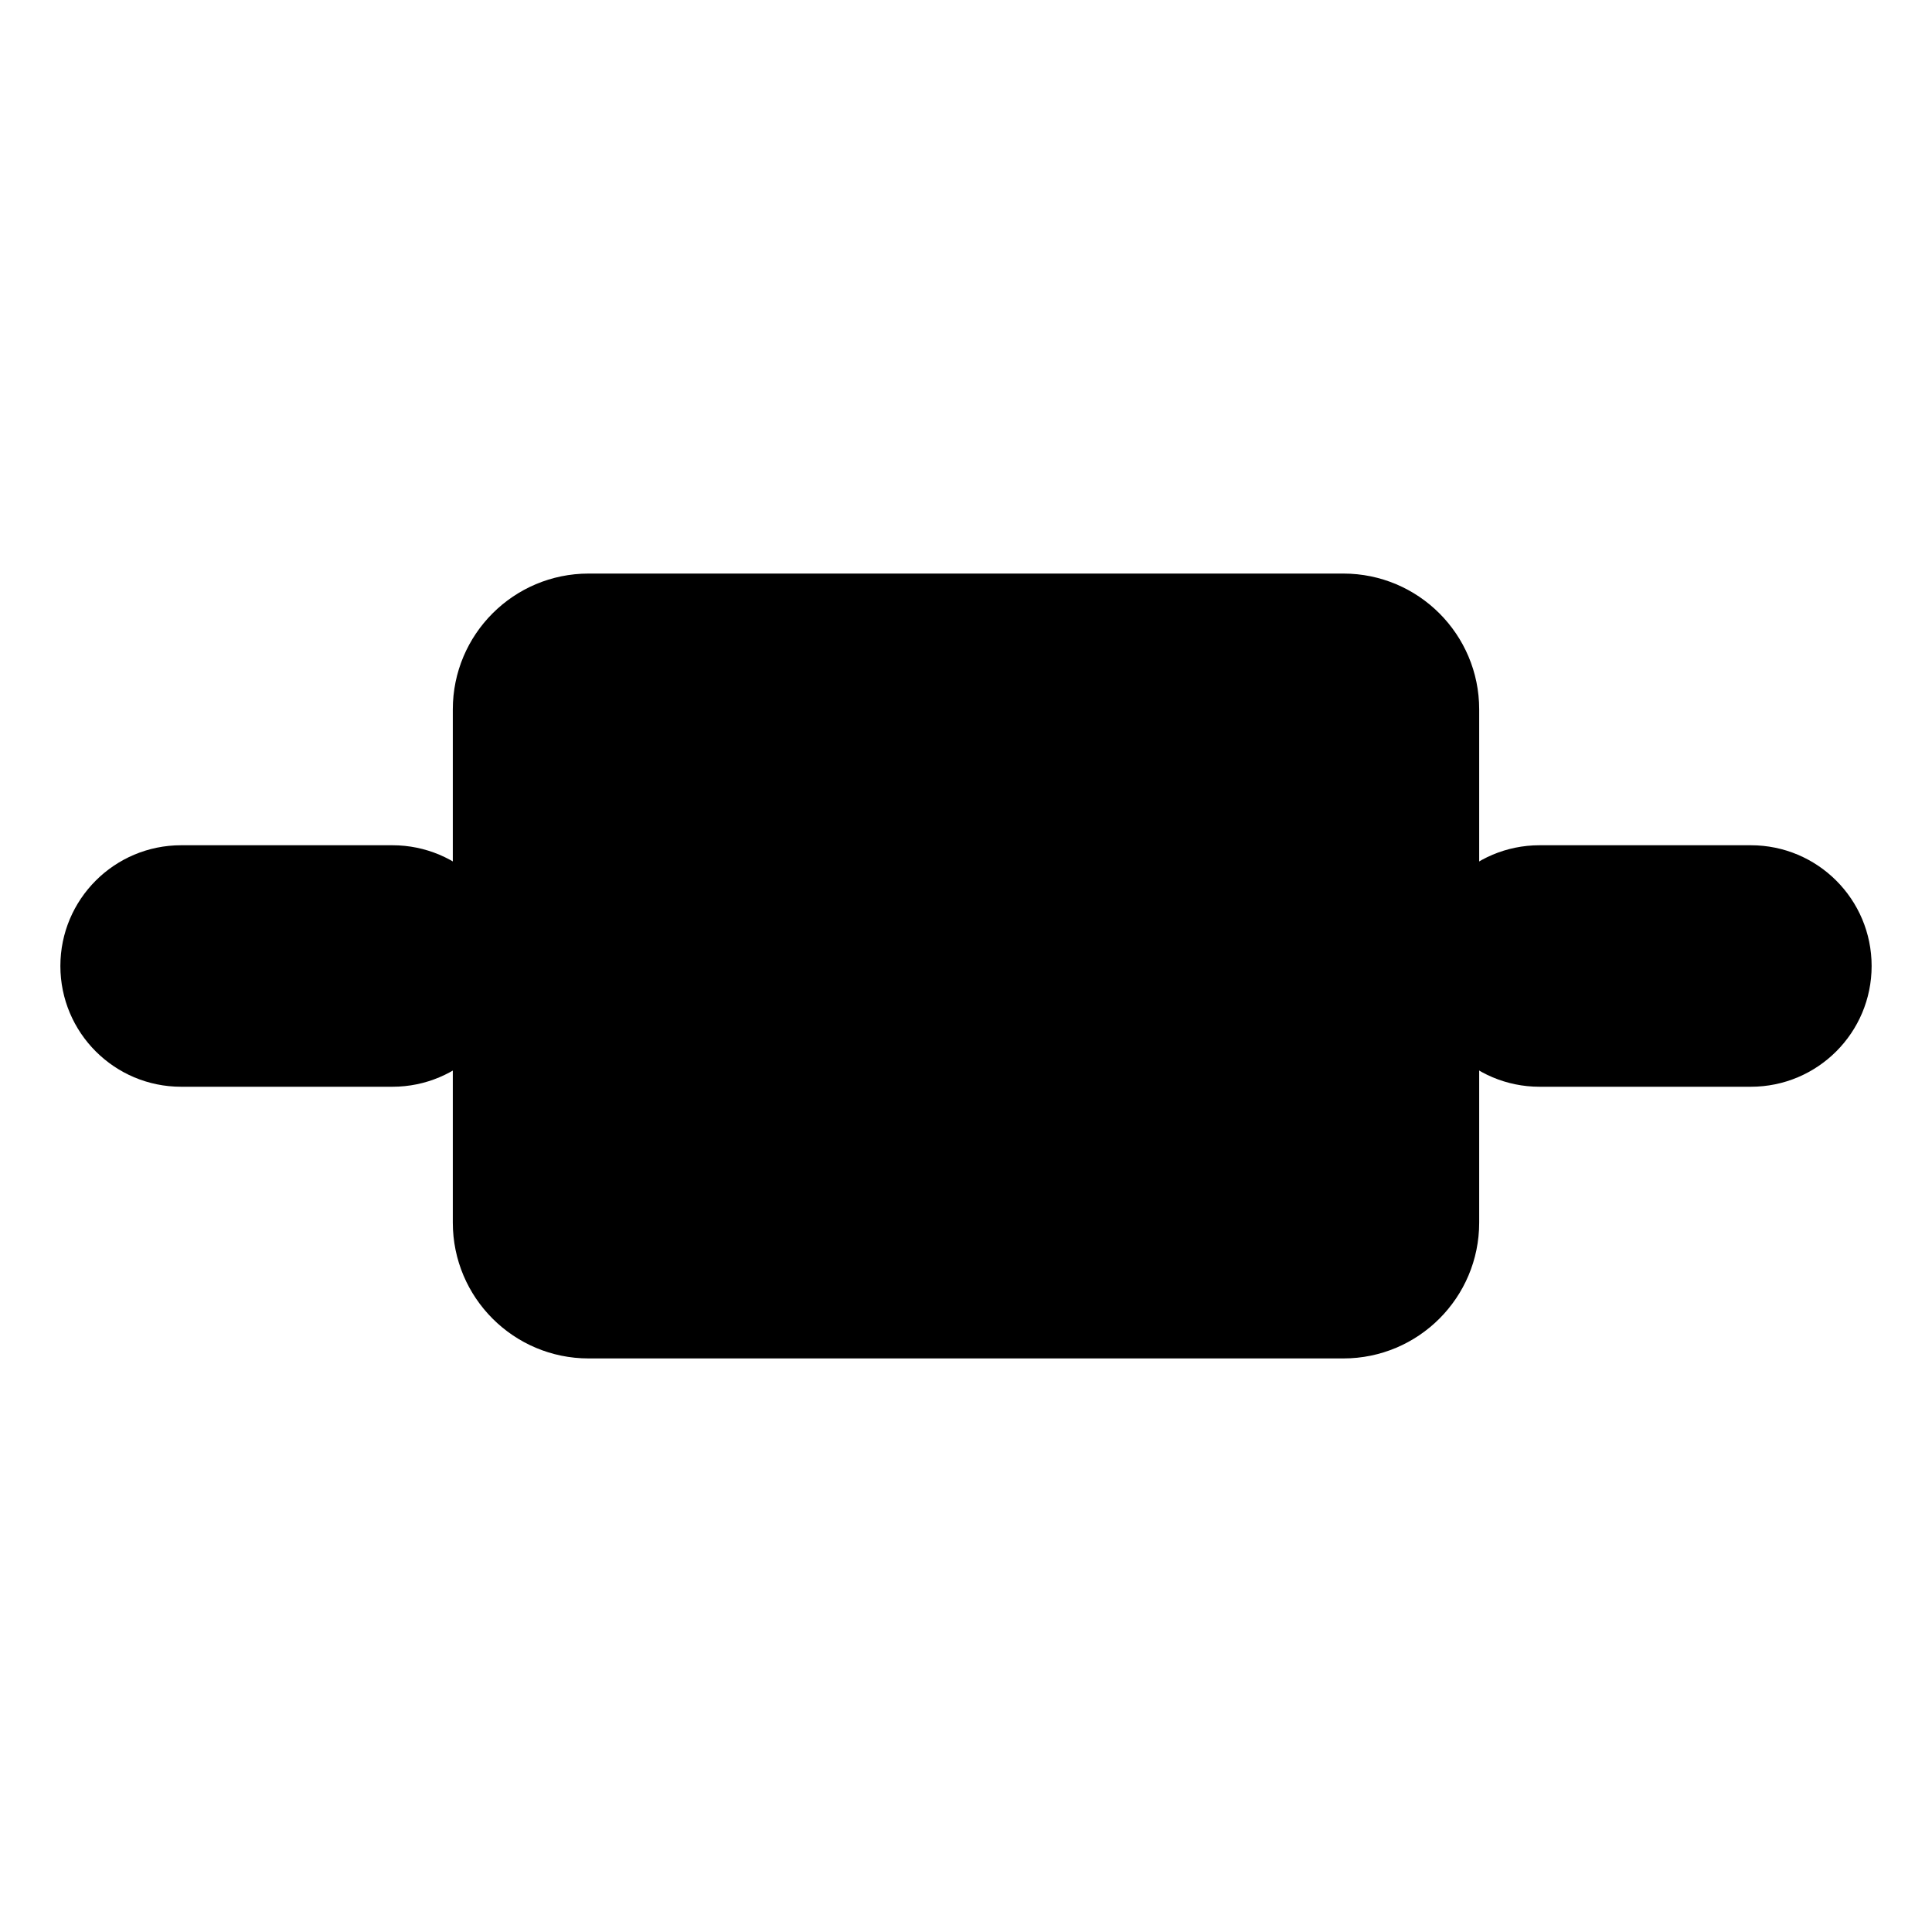
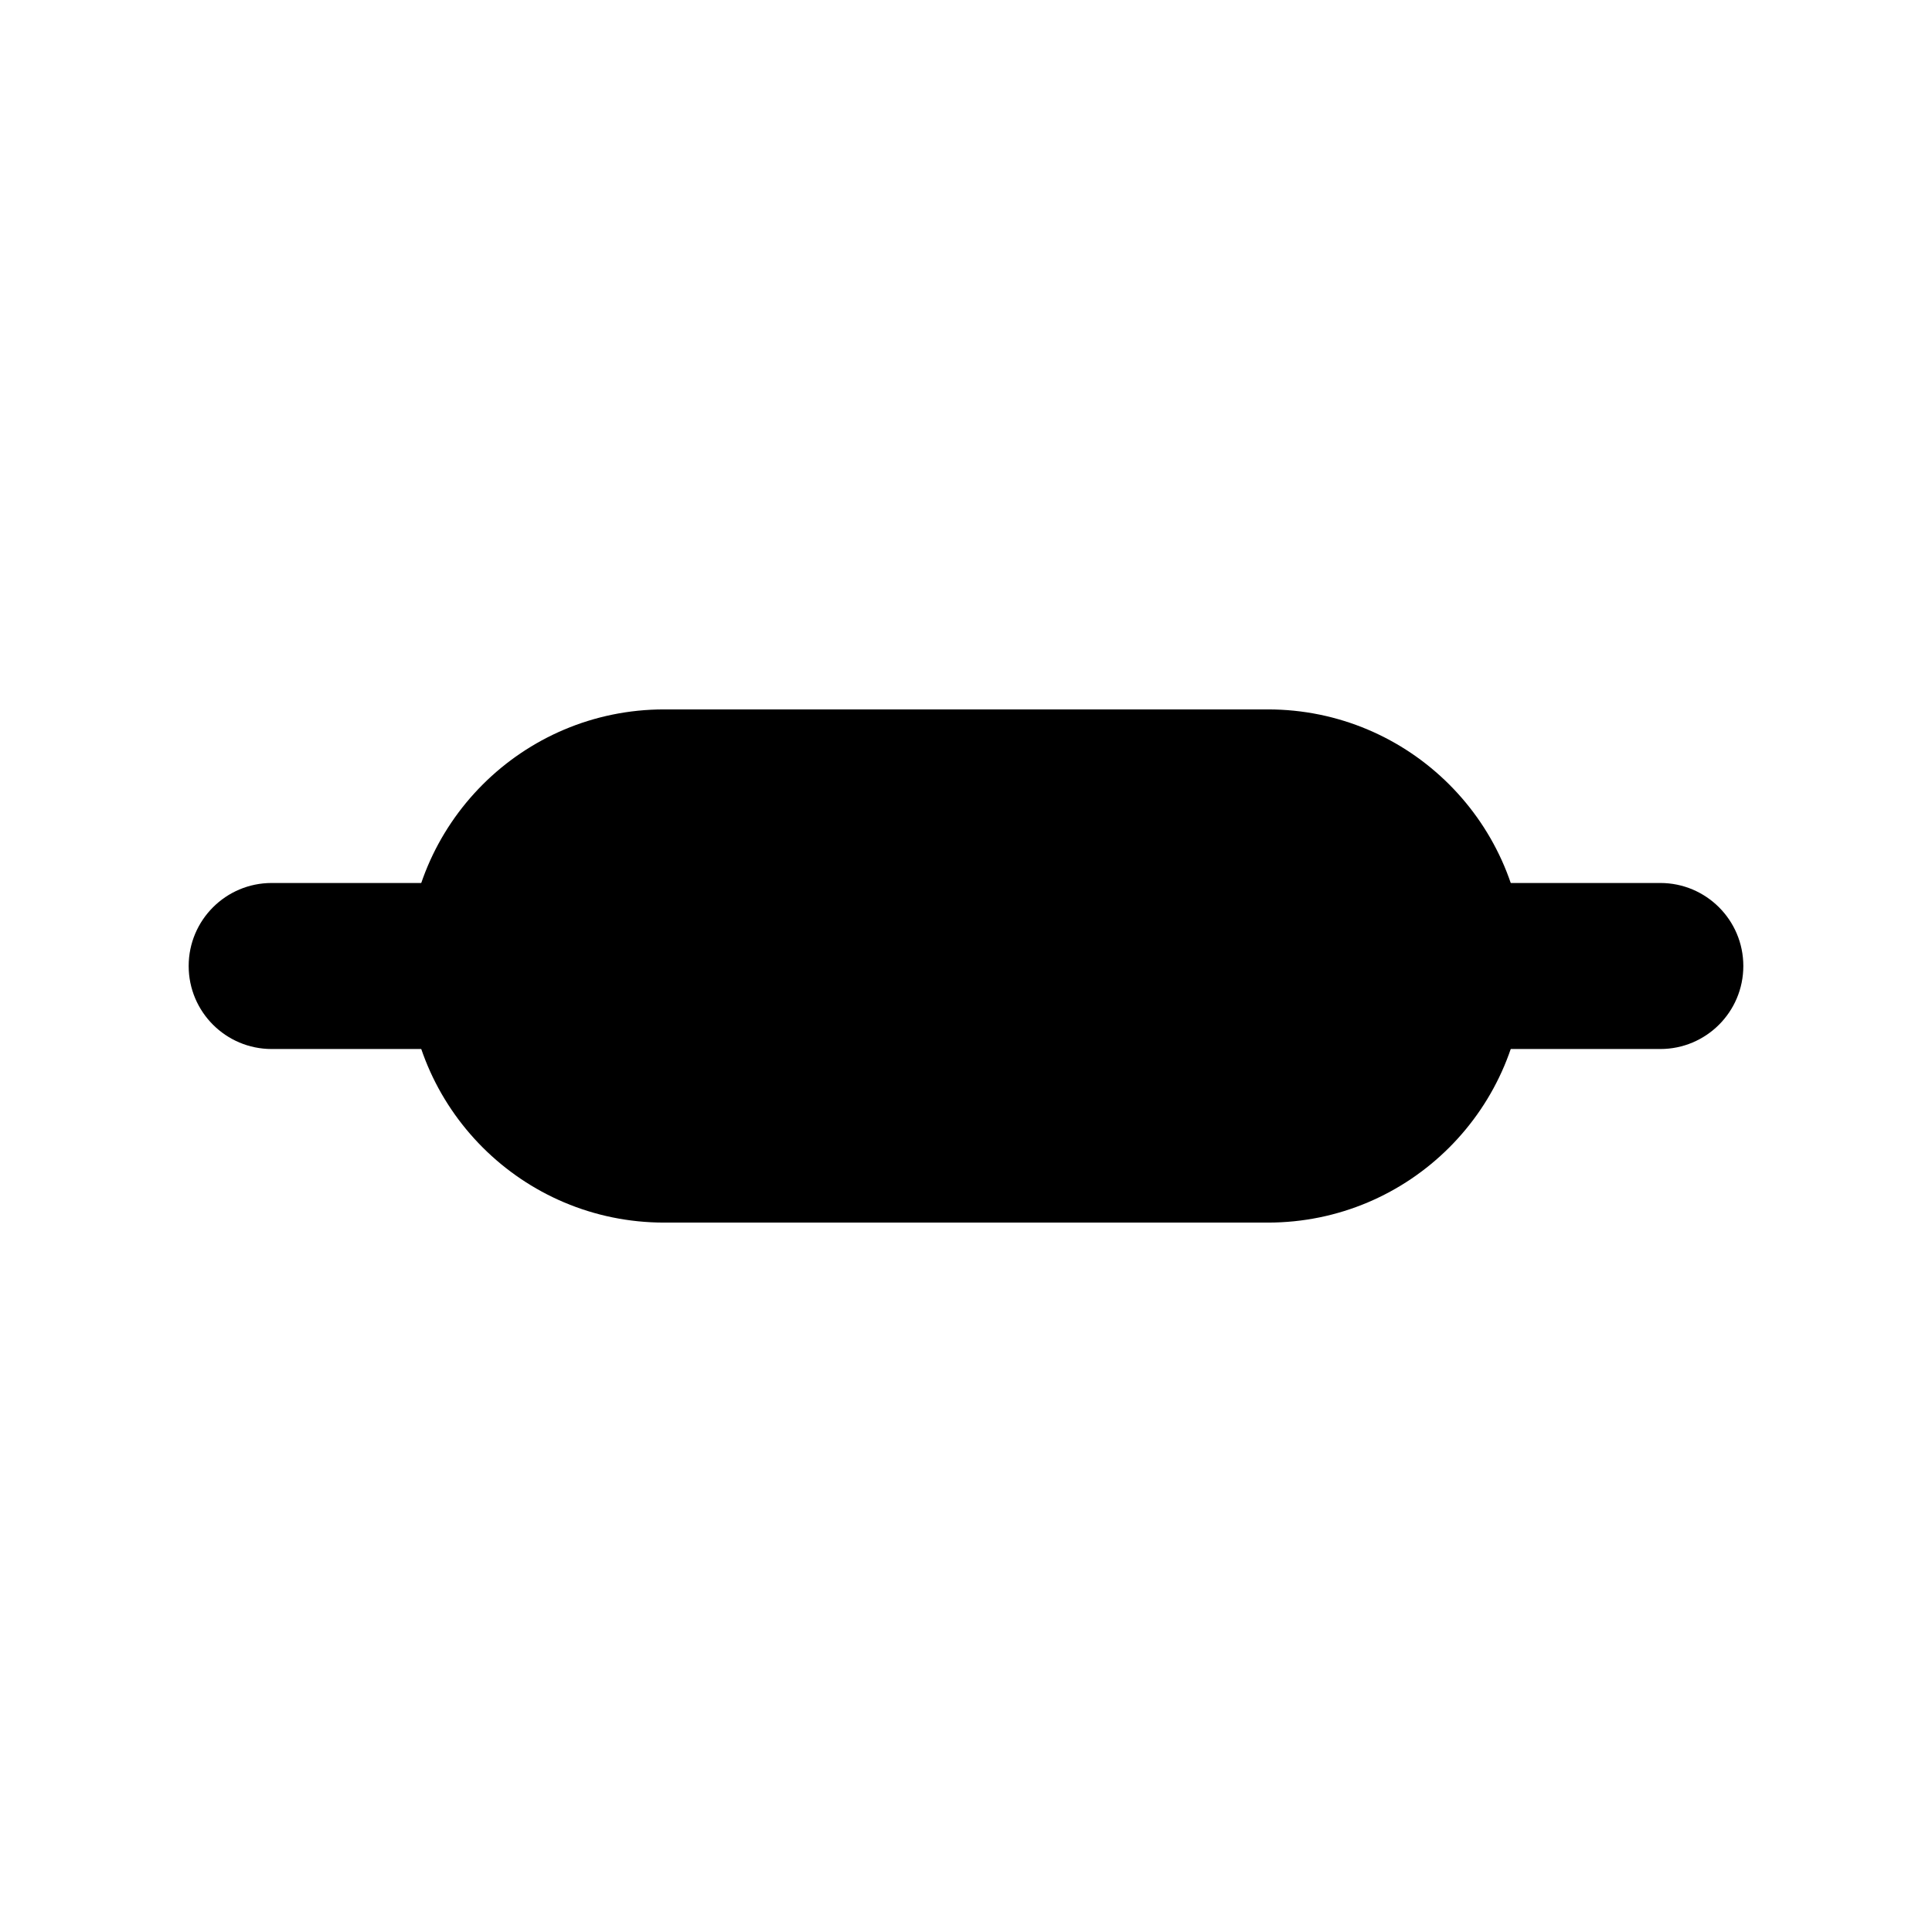
<svg xmlns="http://www.w3.org/2000/svg" viewBox="0 0 256 256" fill="currentColor">
-   <rect x="60" y="76" width="136" height="104" rx="18" />
-   <rect x="8" y="112" width="60" height="32" rx="16" />
-   <rect x="188" y="112" width="60" height="32" rx="16" />
+   <path d="M36 139L220 139A11 11 0 0 0 220 117L36 117A11 11 0 0 0 36 139Z" />
+   <path d="M88 162L168 162A34 34 0 0 0 168 94L88 94A34 34 0 0 0 88 162Z" />
</svg>
